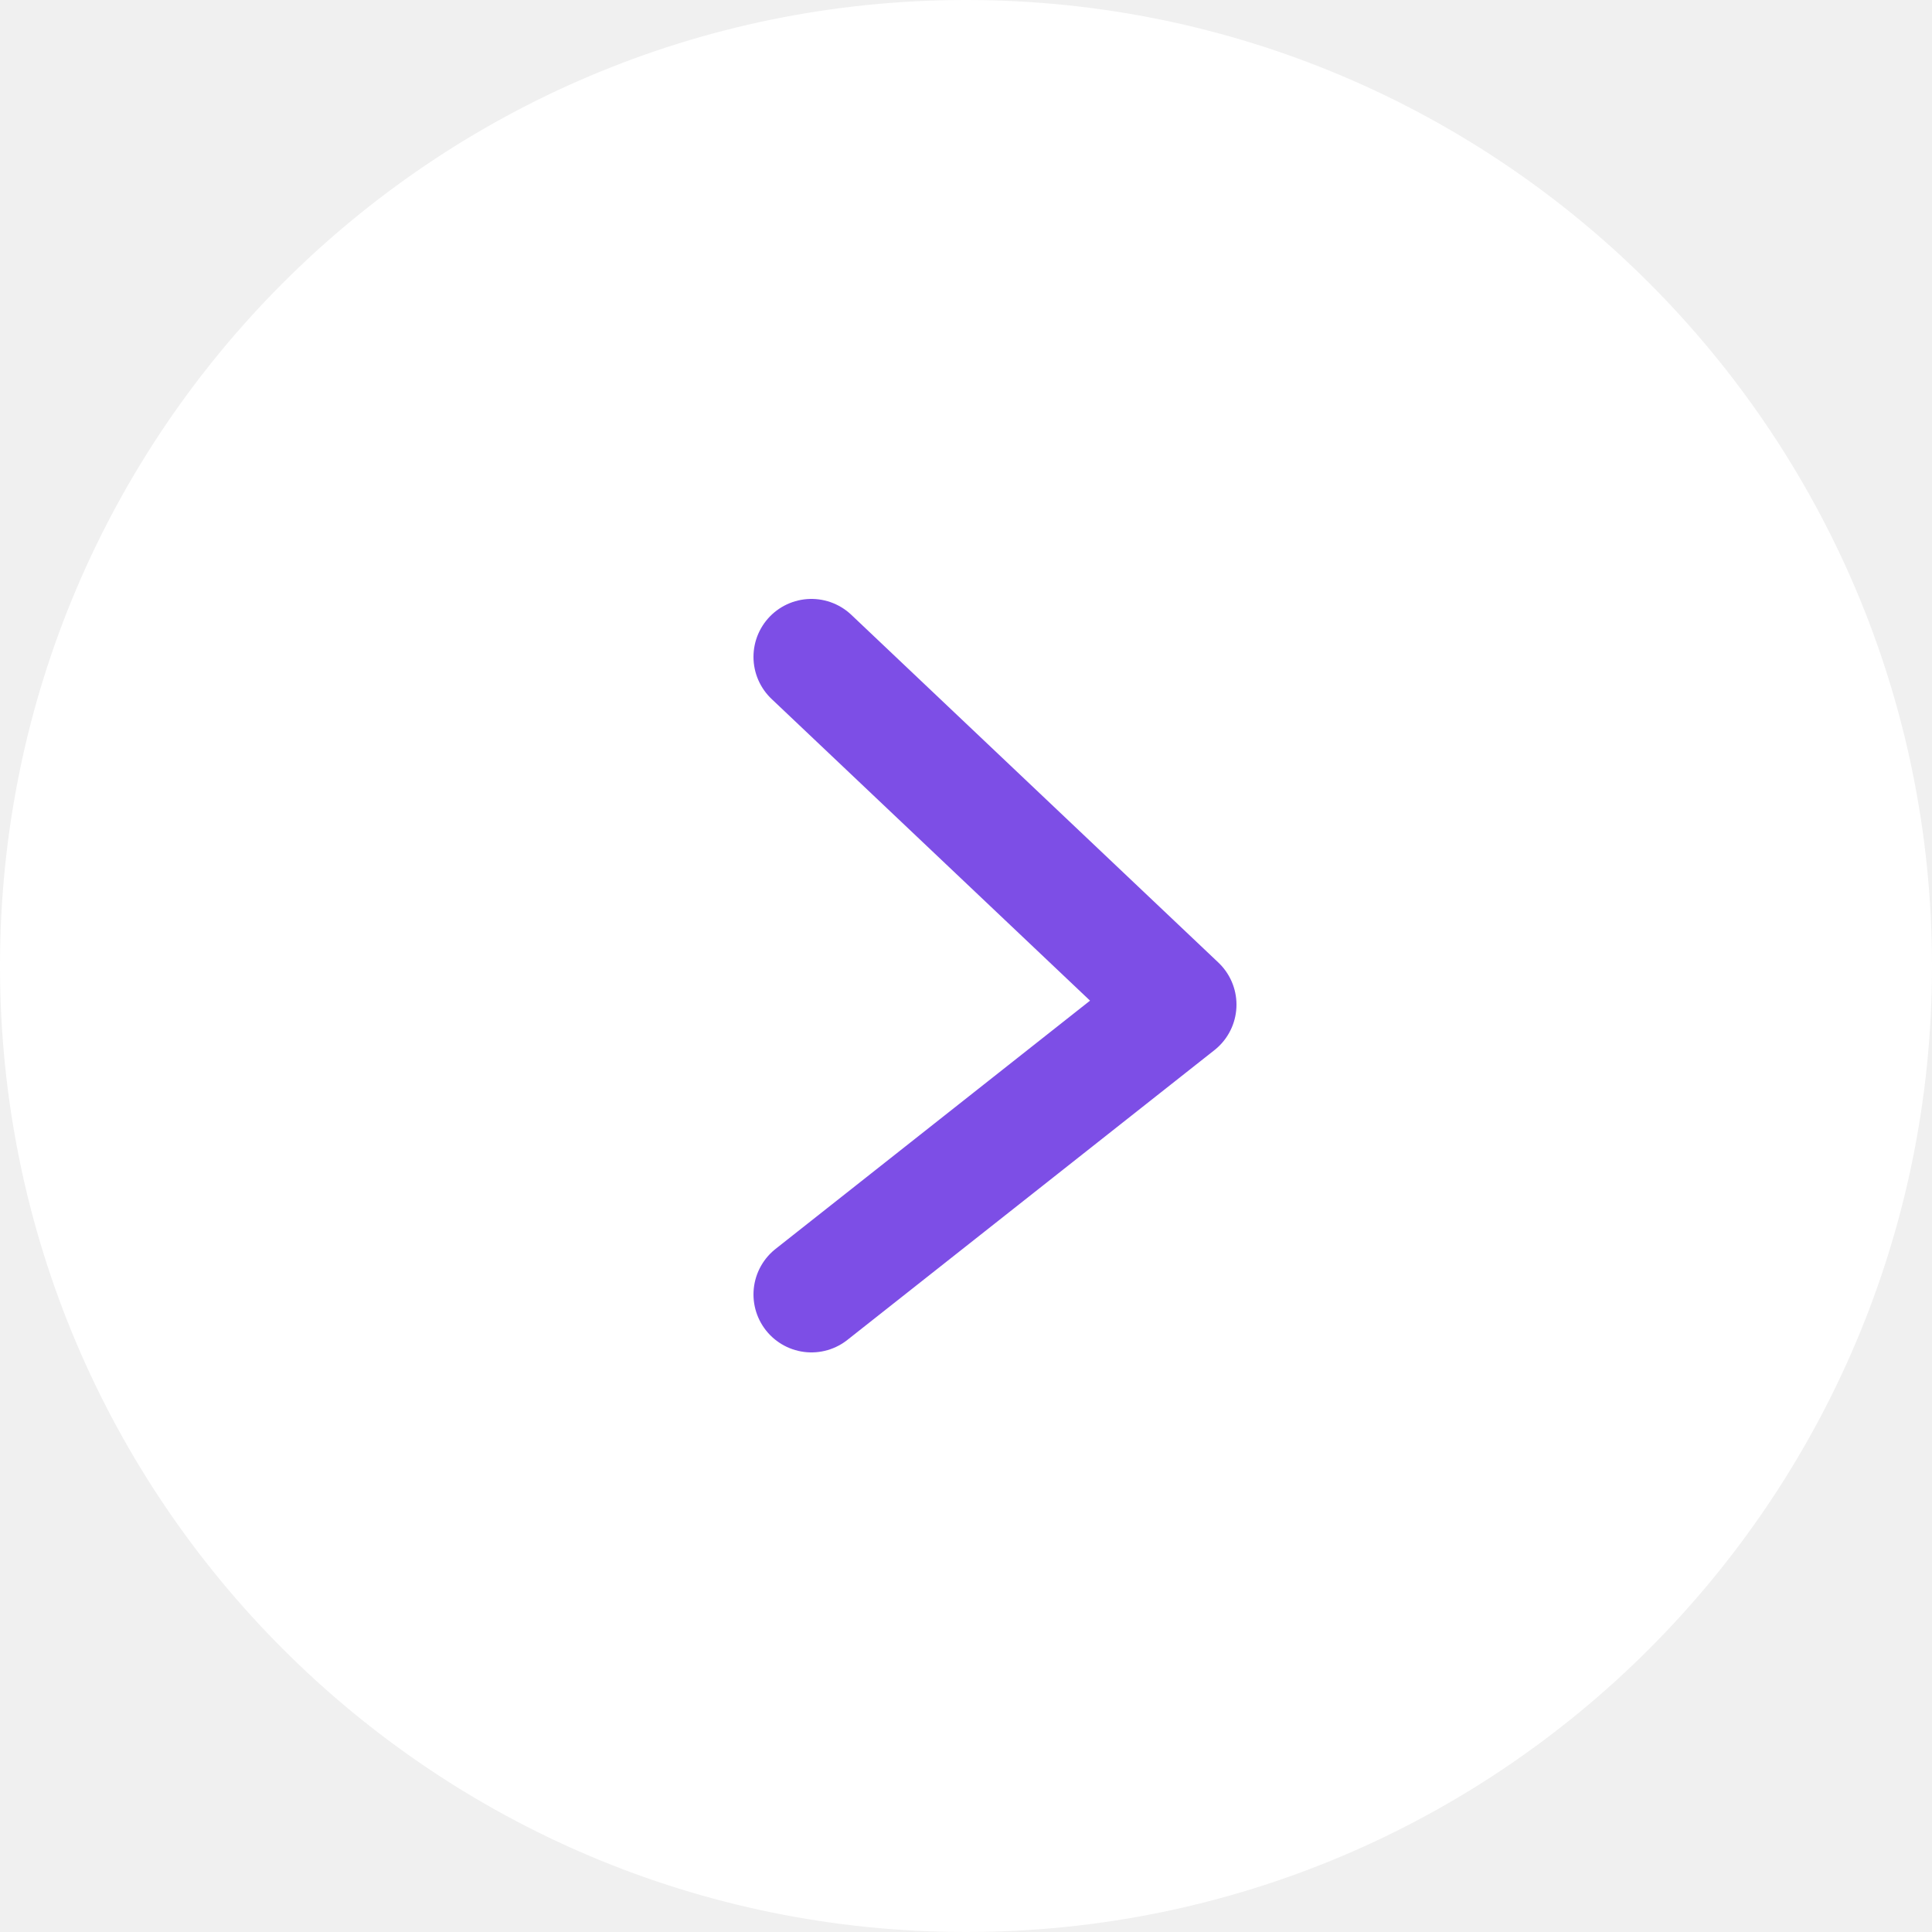
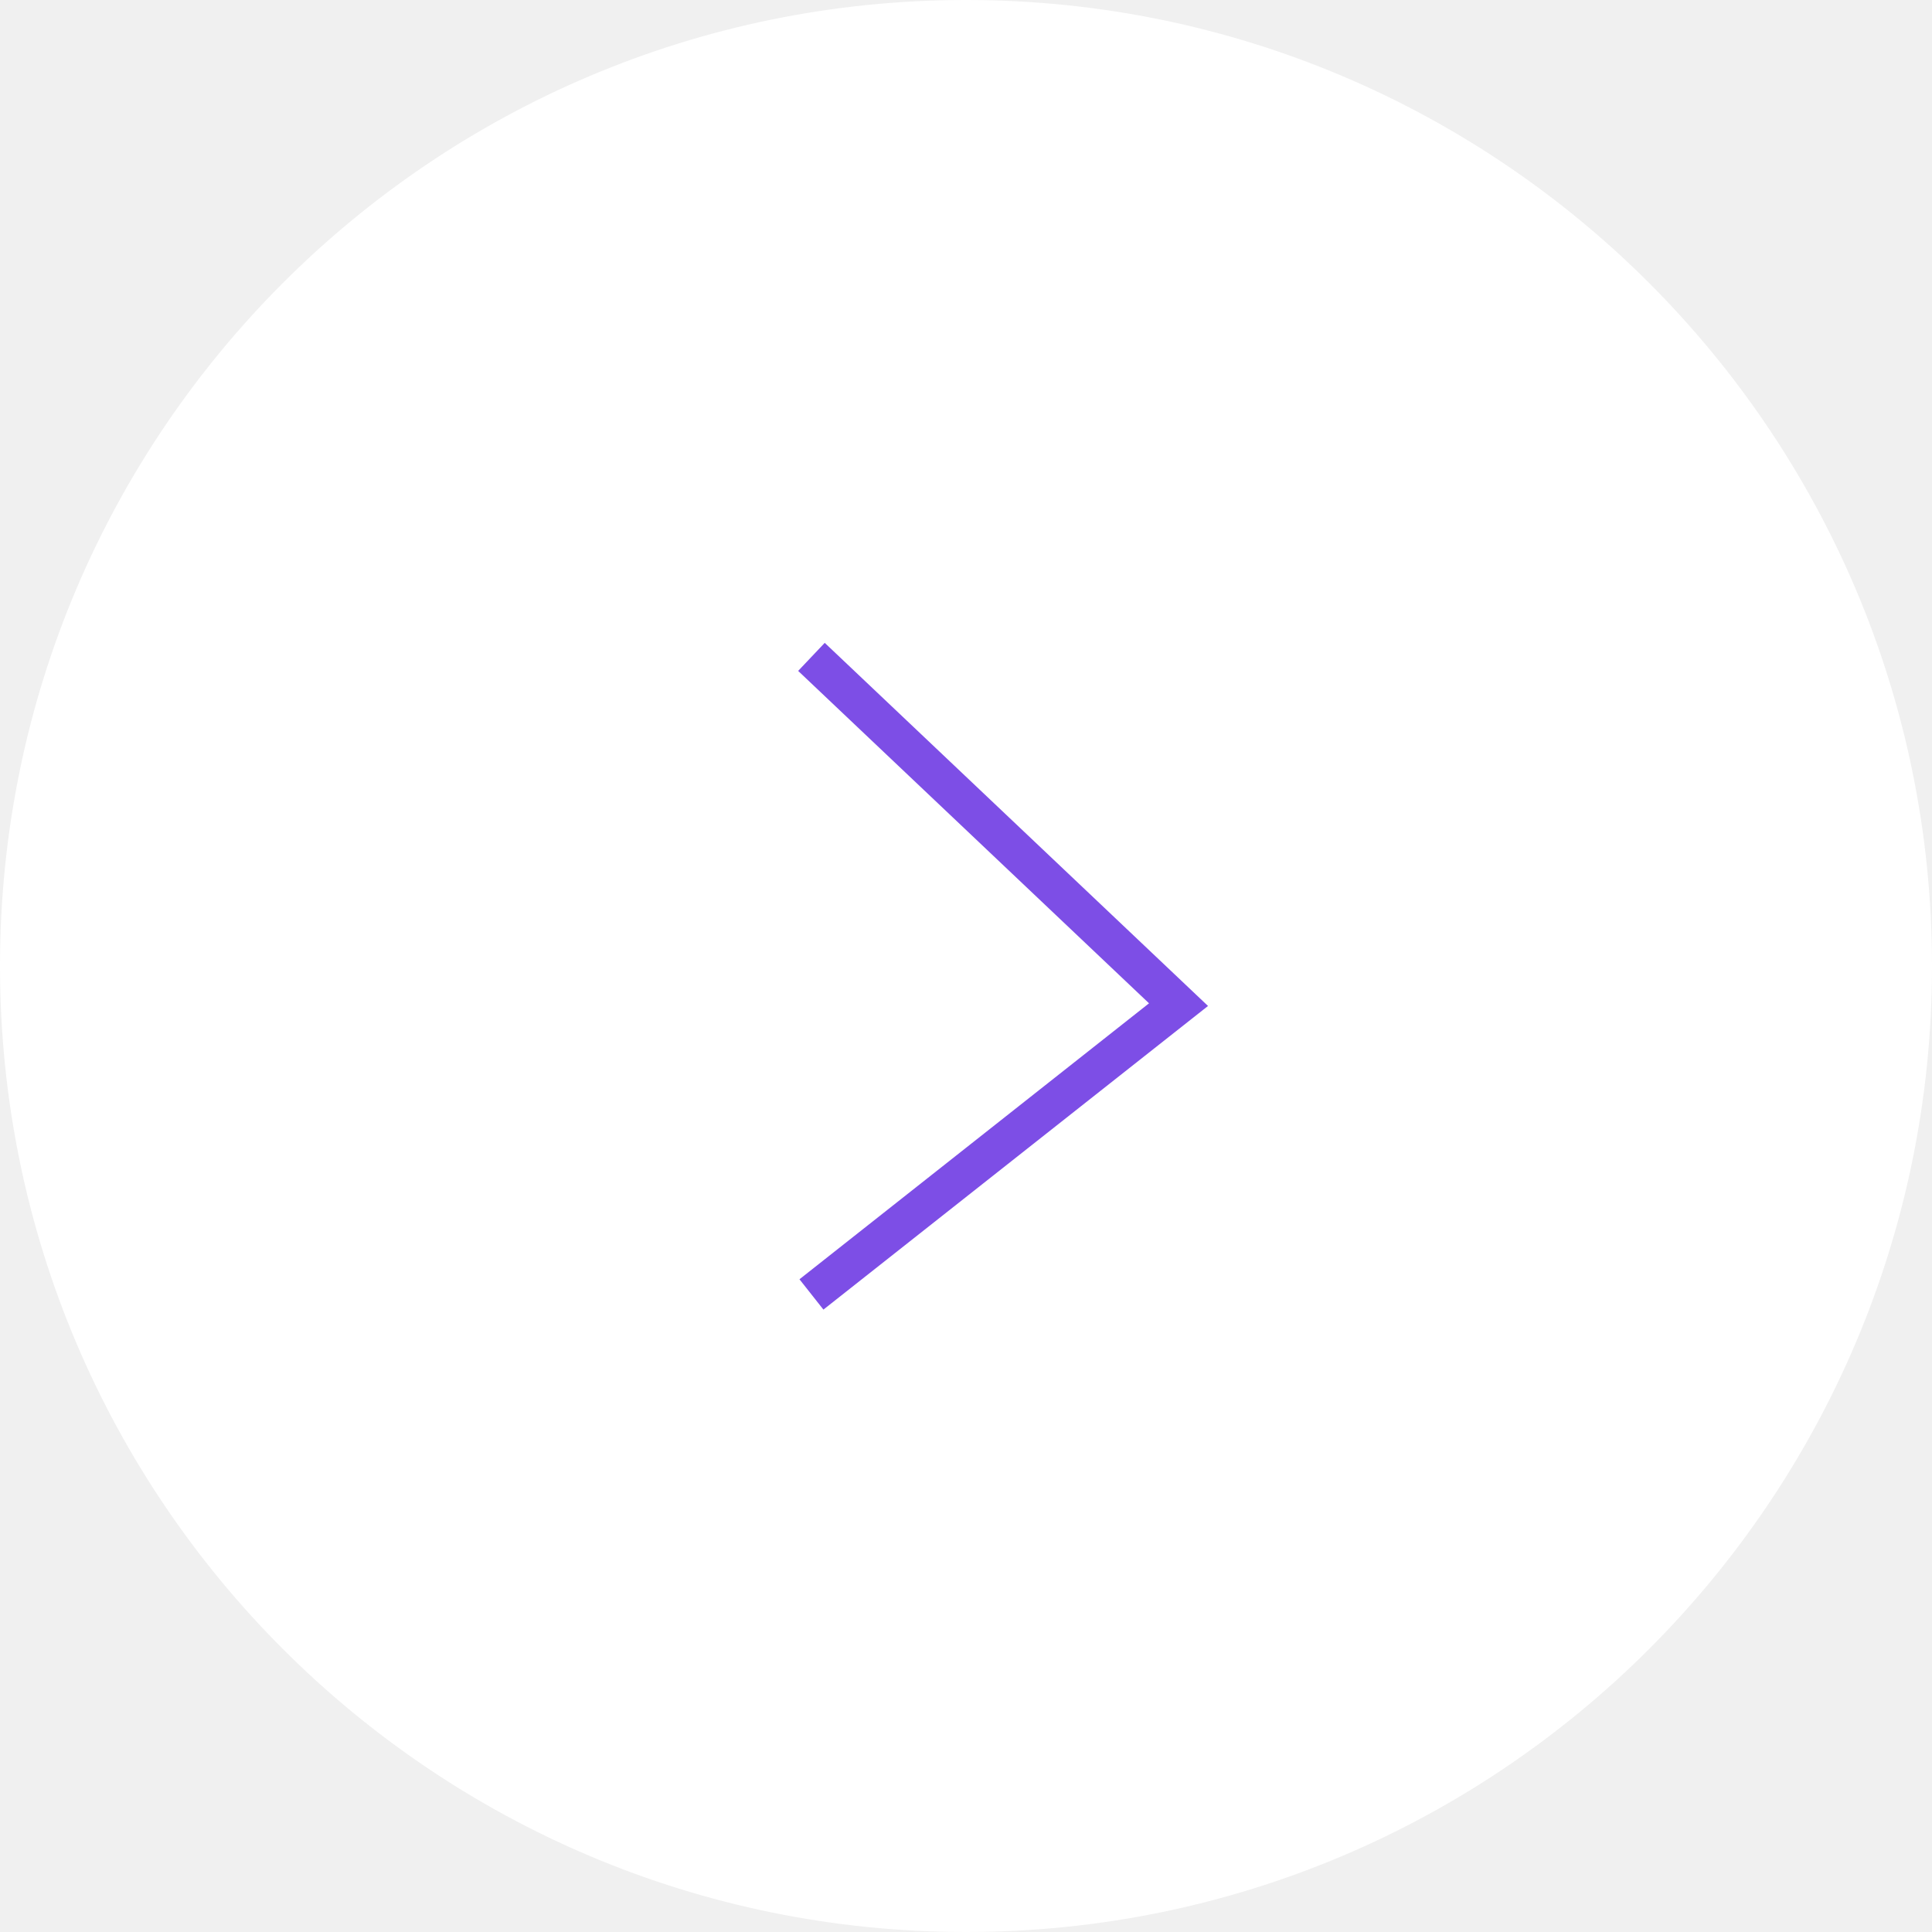
<svg xmlns="http://www.w3.org/2000/svg" width="50" height="50" viewBox="0 0 50 50" fill="none">
  <circle cx="25" cy="25" r="25" fill="white" />
-   <path d="M21 17L30.5 26L21 33.5" stroke="#7D4EE6" stroke-width="3" stroke-linecap="round" stroke-linejoin="round" />
+   <path d="M21 17L30.5 26L21 33.5" stroke="#7D4EE6" strokeWidth="3" strokeLinecap="round" strokeLinejoin="round" />
</svg>
